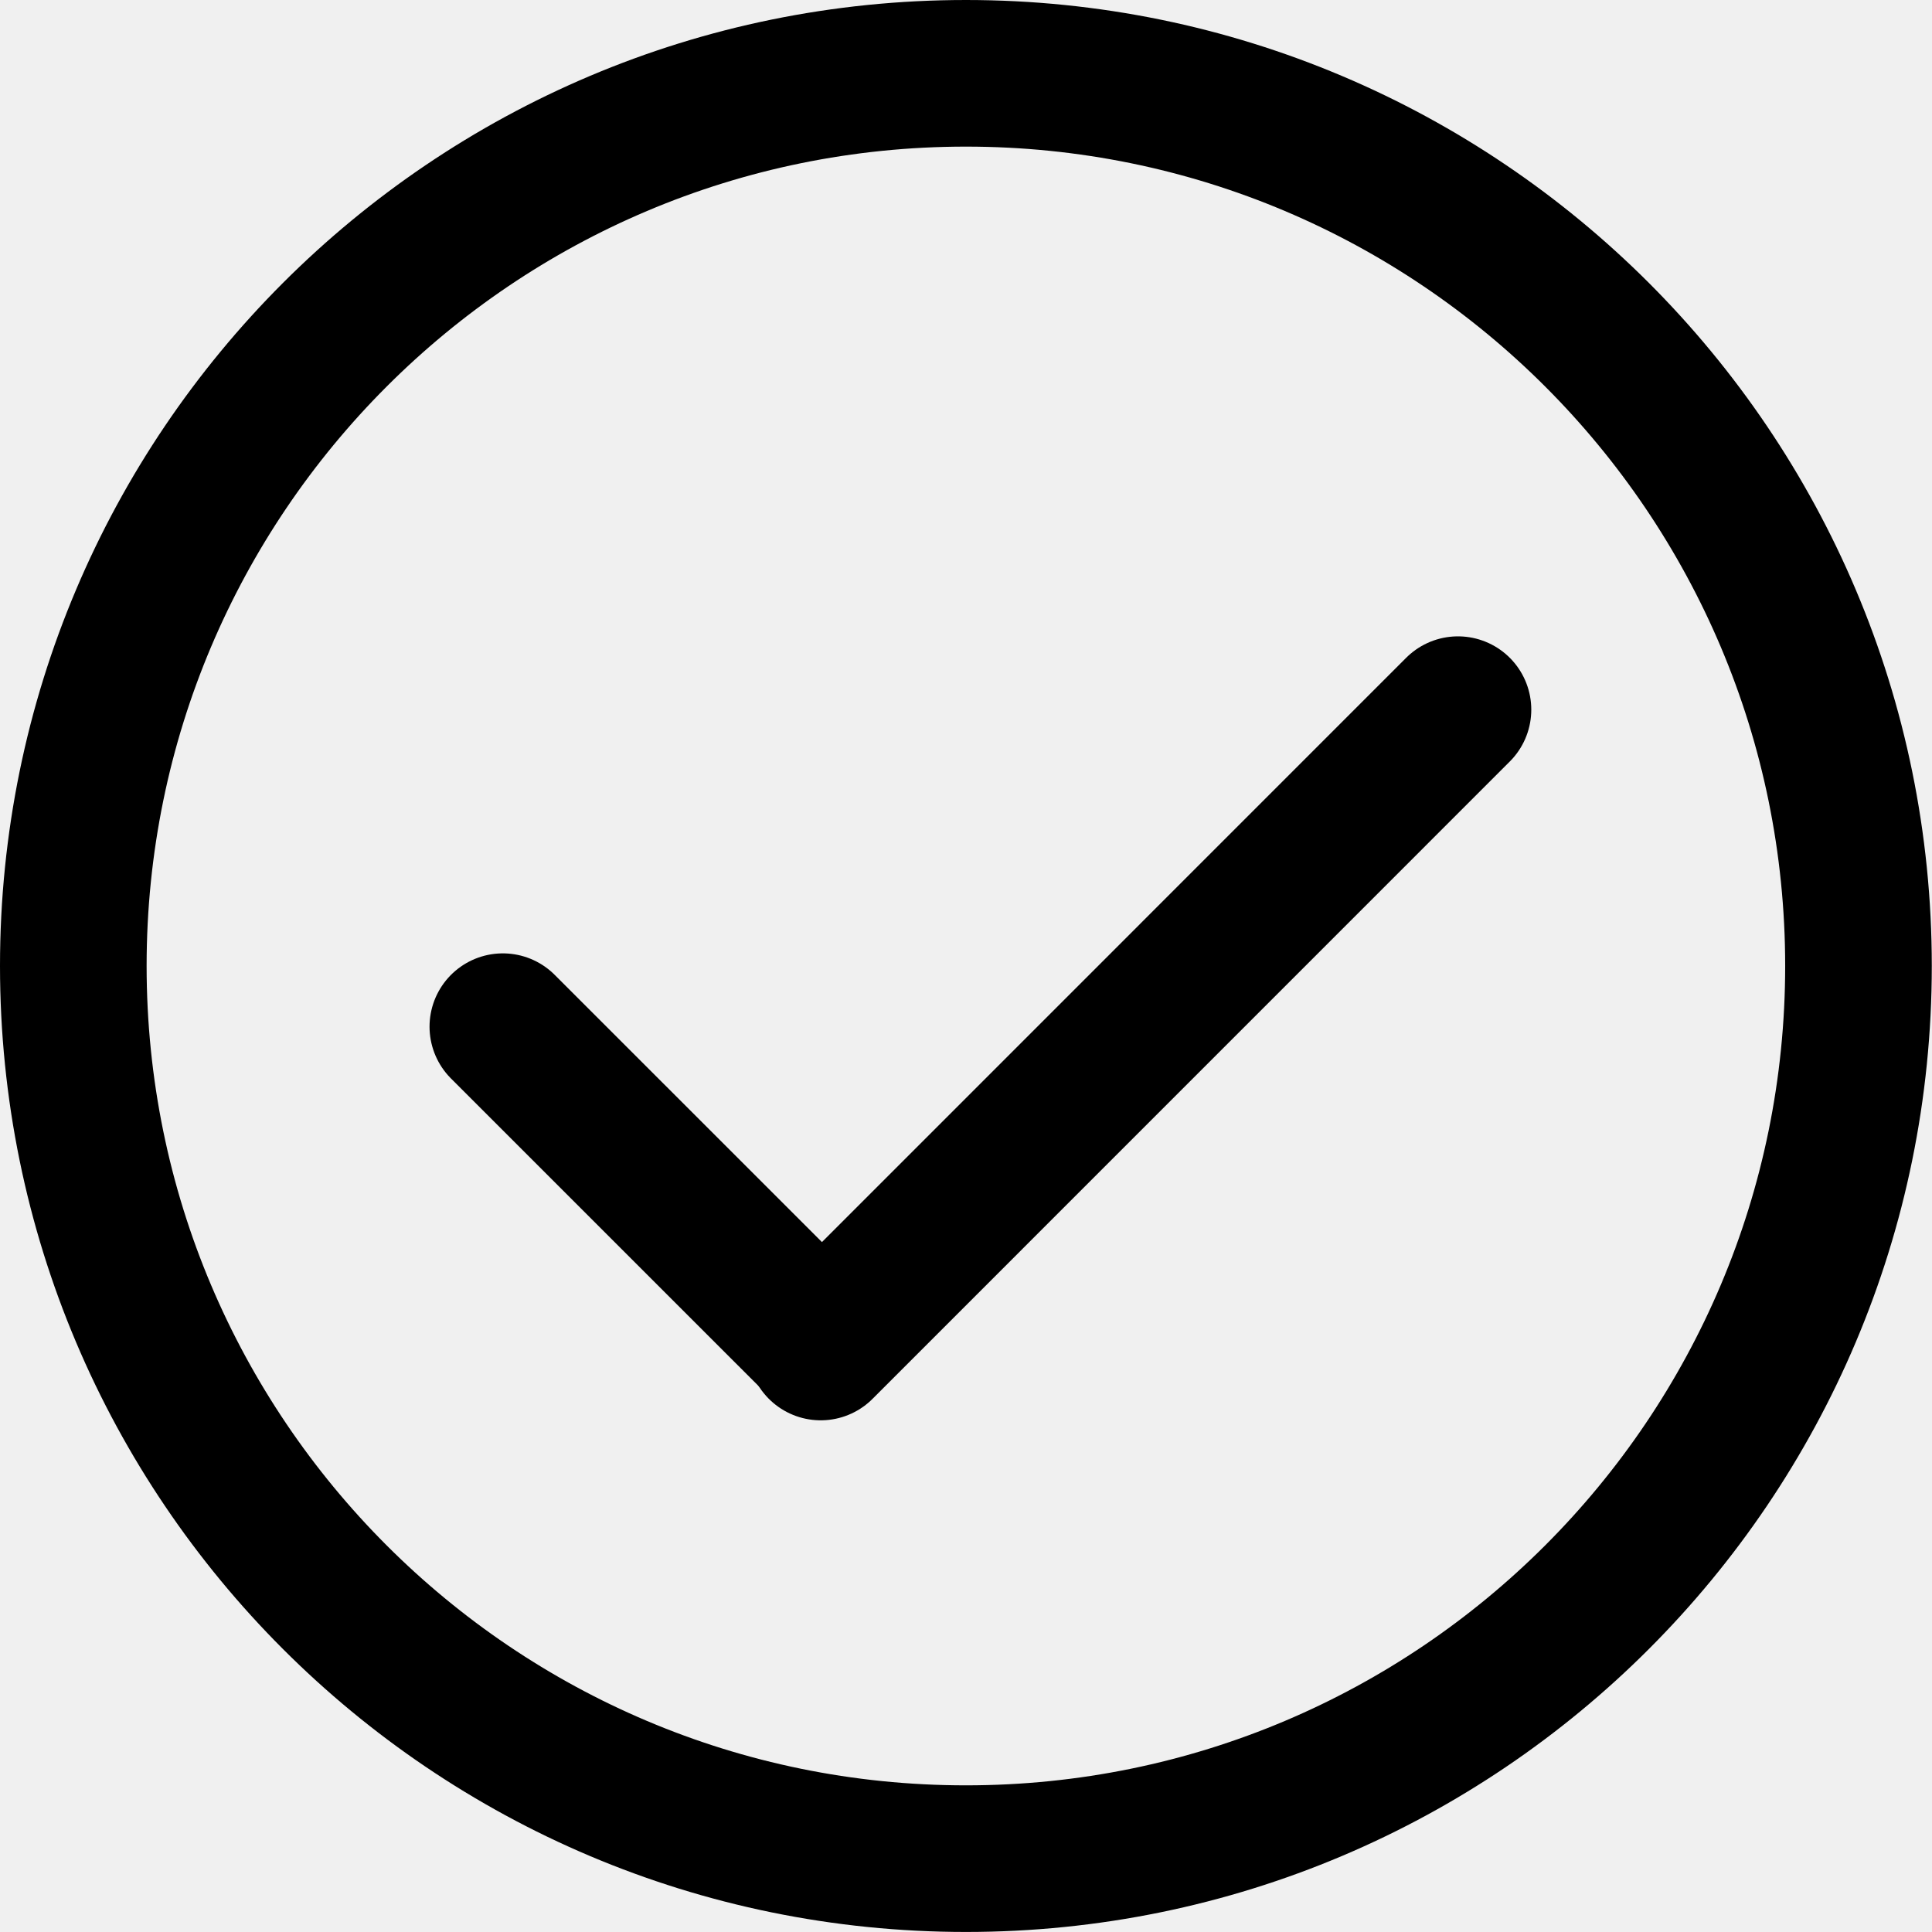
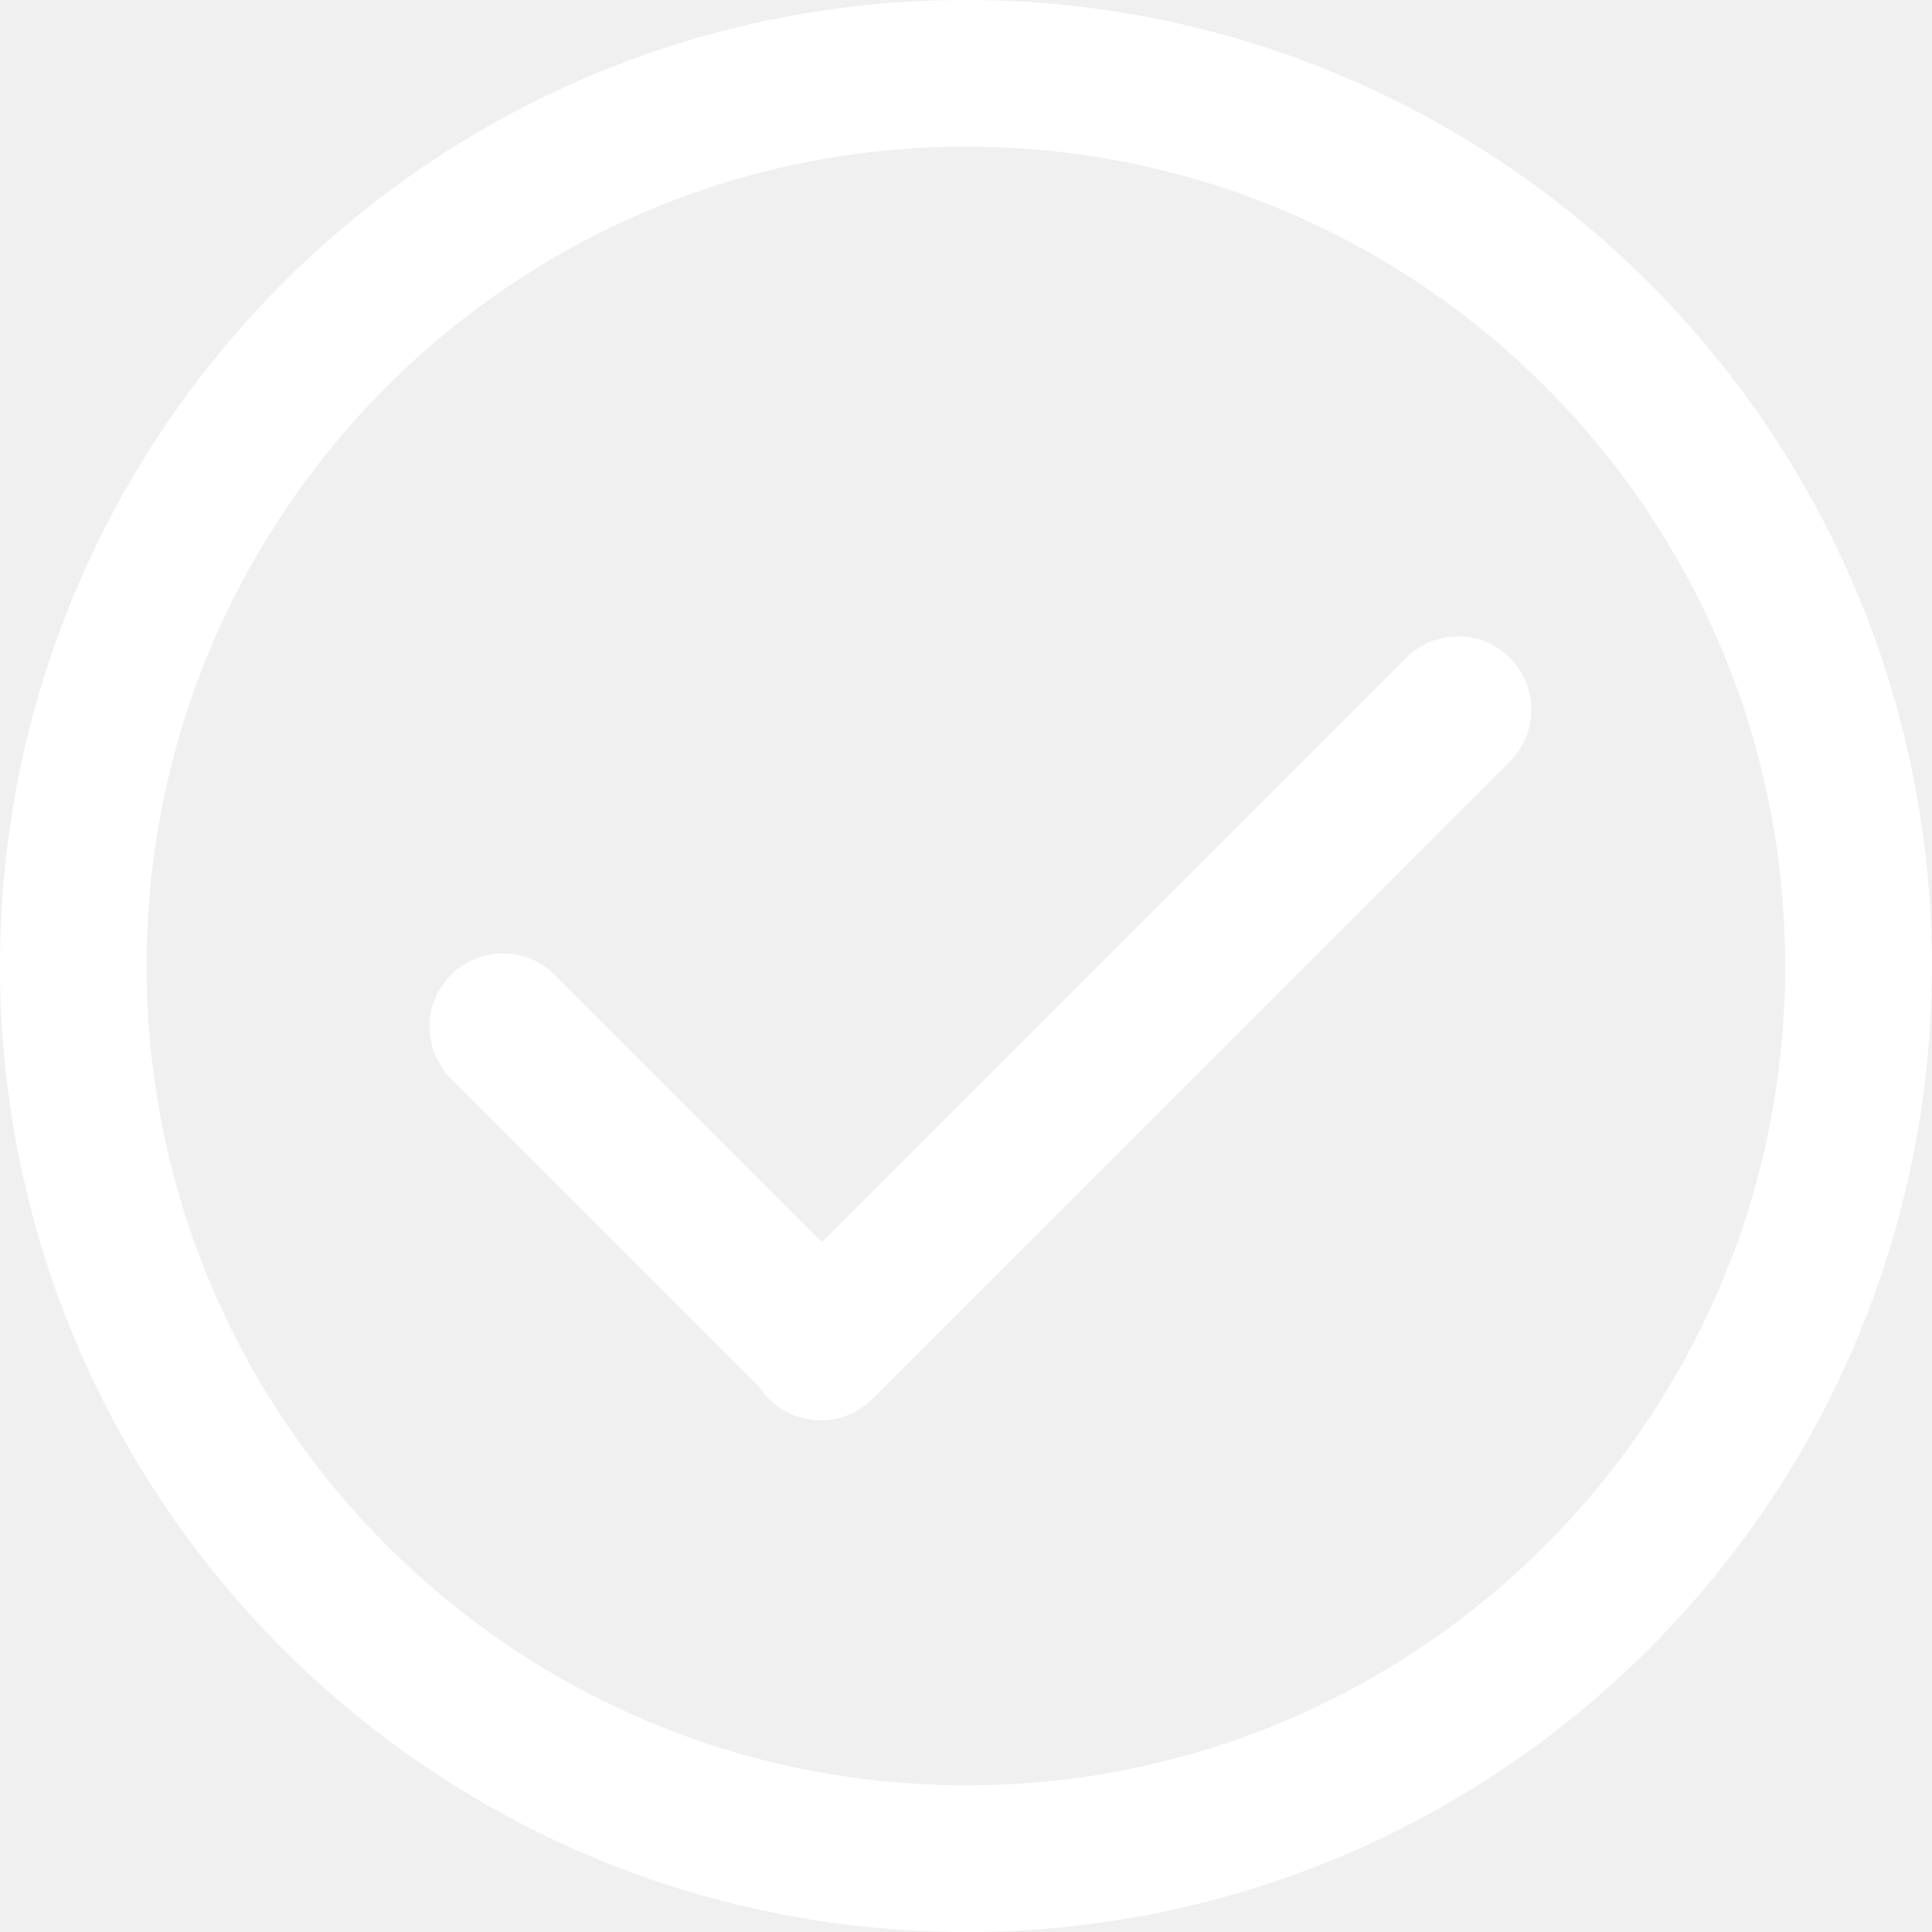
<svg xmlns="http://www.w3.org/2000/svg" version="1.1" id="Icon" width="46.115" height="46.121" viewBox="0 0 46.115 46.121" overflow="visible" enable-background="new 0 0 46.115 46.121" xml:space="preserve">
-   <path fill="none" stroke="#000000" stroke-width="3.5" d="M23.059,1.75c11.77,0,21.307,9.543,21.307,21.308  c0,11.768-9.537,21.312-21.307,21.312S1.75,34.826,1.75,23.058C1.751,11.293,11.29,1.75,23.059,1.75z" />
-   <line fill="none" stroke="#000000" stroke-width="3.5" stroke-linecap="round" x1="12.004" y1="24.509" x2="19.609" y2="32.113" />
-   <line fill="none" stroke="#000000" stroke-width="3.5" stroke-linecap="round" x1="19.592" y1="32.156" x2="34.805" y2="16.941" />
+   <path fill="none" stroke="#FFFFFF" stroke-width="3.5" d="M23.059,1.75c11.77,0,21.307,9.543,21.307,21.308  c0,11.768-9.537,21.312-21.307,21.312S1.75,34.826,1.75,23.058C1.751,11.293,11.29,1.75,23.059,1.75z" />
+   <line fill="none" stroke="#FFFFFF" stroke-width="3.5" stroke-linecap="round" x1="12.004" y1="24.509" x2="19.609" y2="32.113" />
+   <line fill="none" stroke="#FFFFFF" stroke-width="3.5" stroke-linecap="round" x1="19.592" y1="32.156" x2="34.805" y2="16.941" />
</svg>
